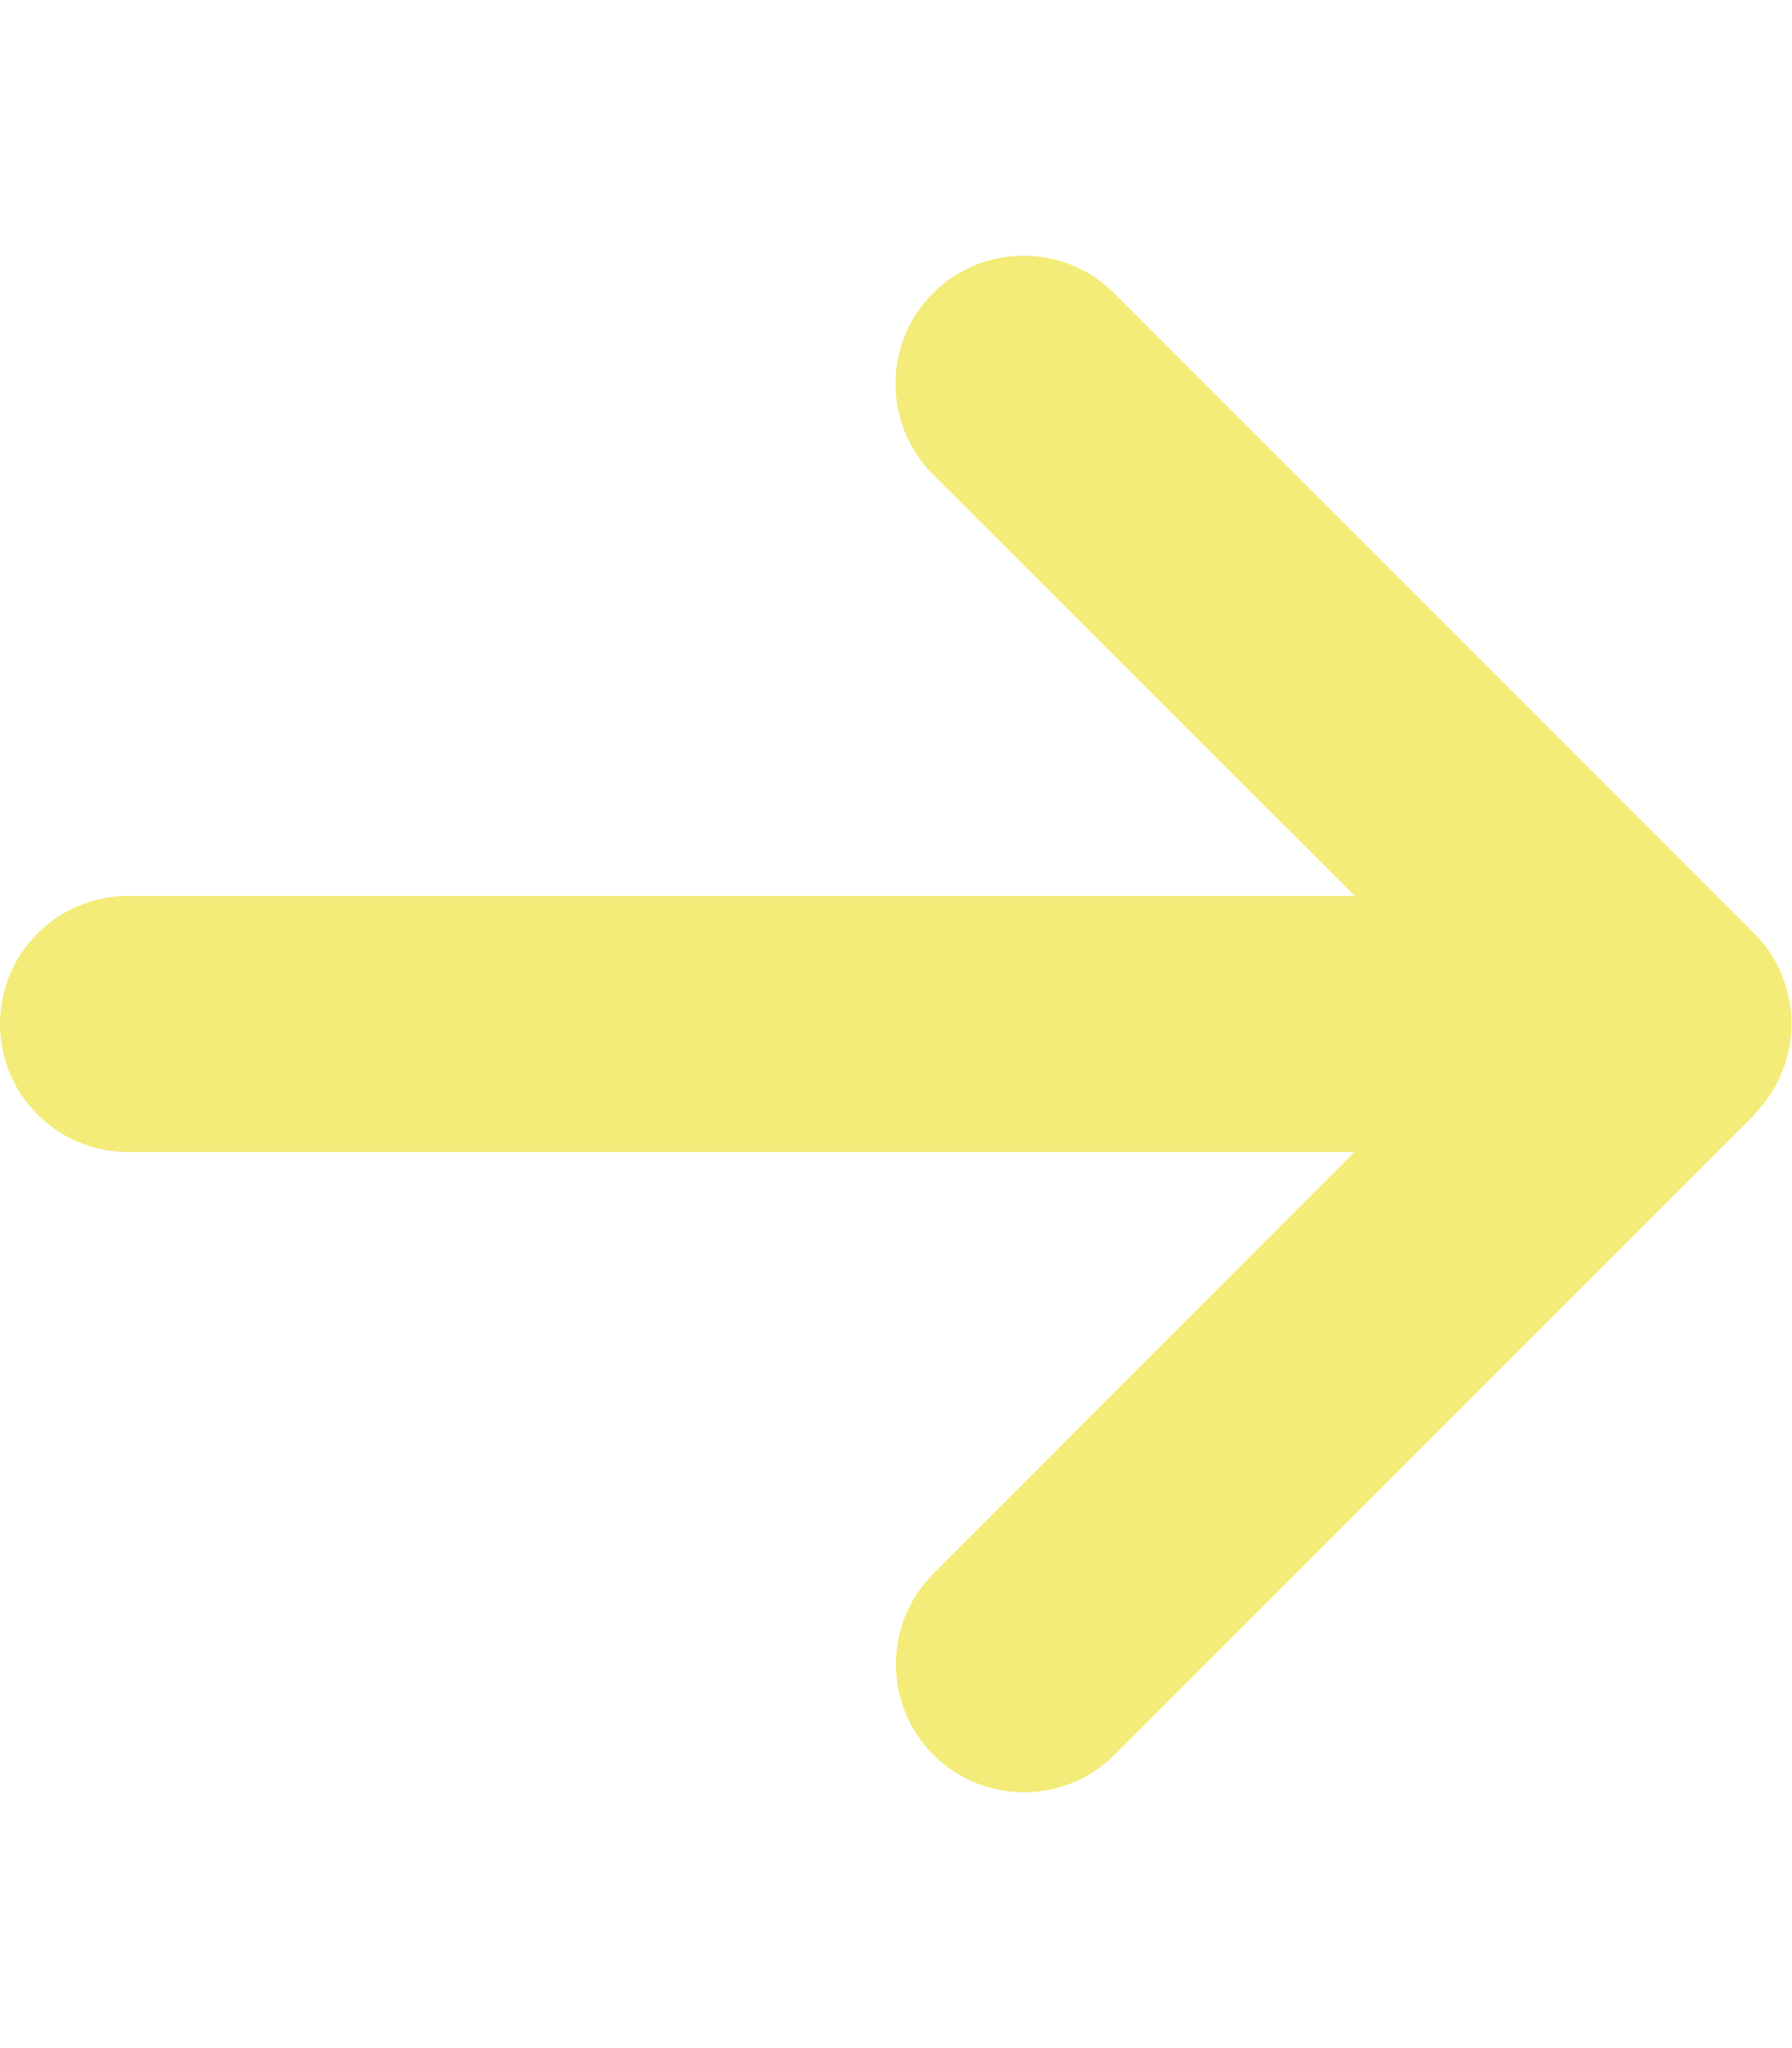
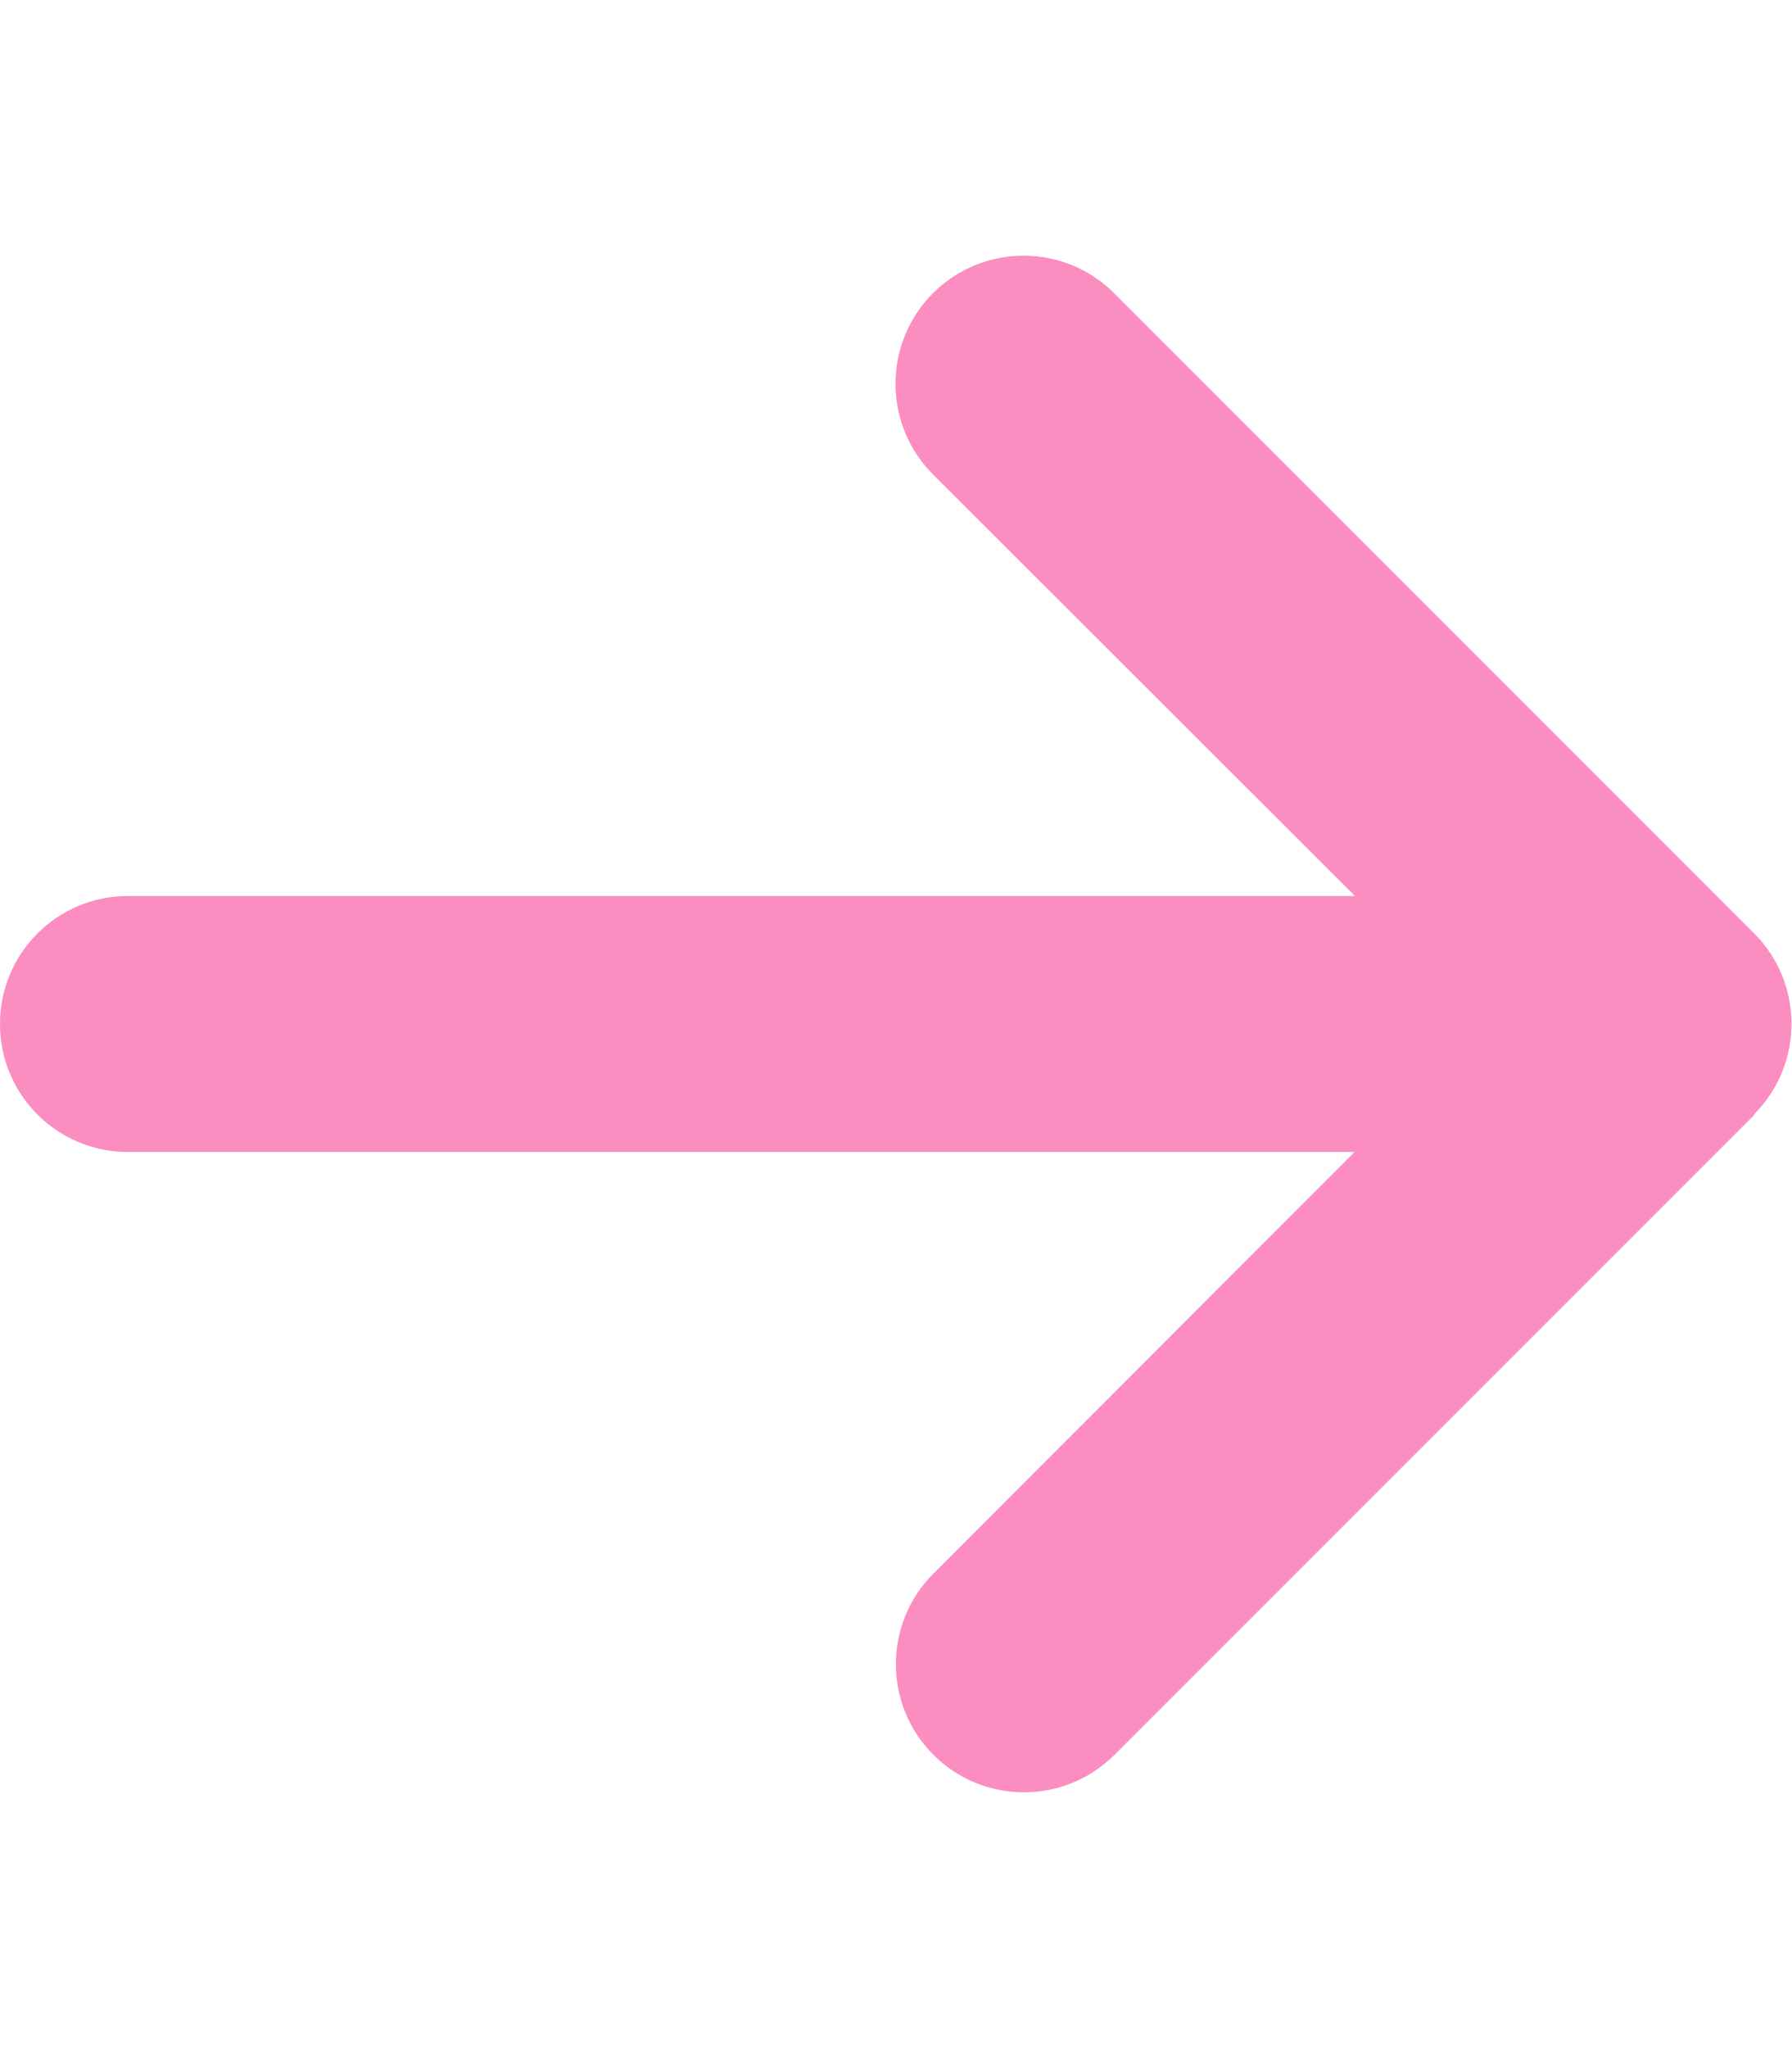
<svg xmlns="http://www.w3.org/2000/svg" viewBox="0 0 448 512">
-   <path fill="#f3ec78" d="M438.6 278.6c12.5-12.5 12.5-32.8 0-45.3l-160-160c-12.5-12.5-32.8-12.5-45.3 0s-12.5 32.8 0 45.3L338.8 224 32 224c-17.7 0-32 14.3-32 32s14.3 32 32 32l306.7 0L233.4 393.4c-12.5 12.5-12.5 32.8 0 45.3s32.8 12.5 45.3 0l160-160z" />
+   <path fill="#fc8dc1" d="M438.6 278.6c12.5-12.5 12.5-32.8 0-45.3l-160-160c-12.5-12.5-32.8-12.5-45.3 0s-12.5 32.8 0 45.3L338.8 224 32 224c-17.7 0-32 14.3-32 32s14.3 32 32 32l306.7 0L233.4 393.4c-12.5 12.5-12.5 32.8 0 45.3s32.8 12.5 45.3 0l160-160z" />
</svg>
